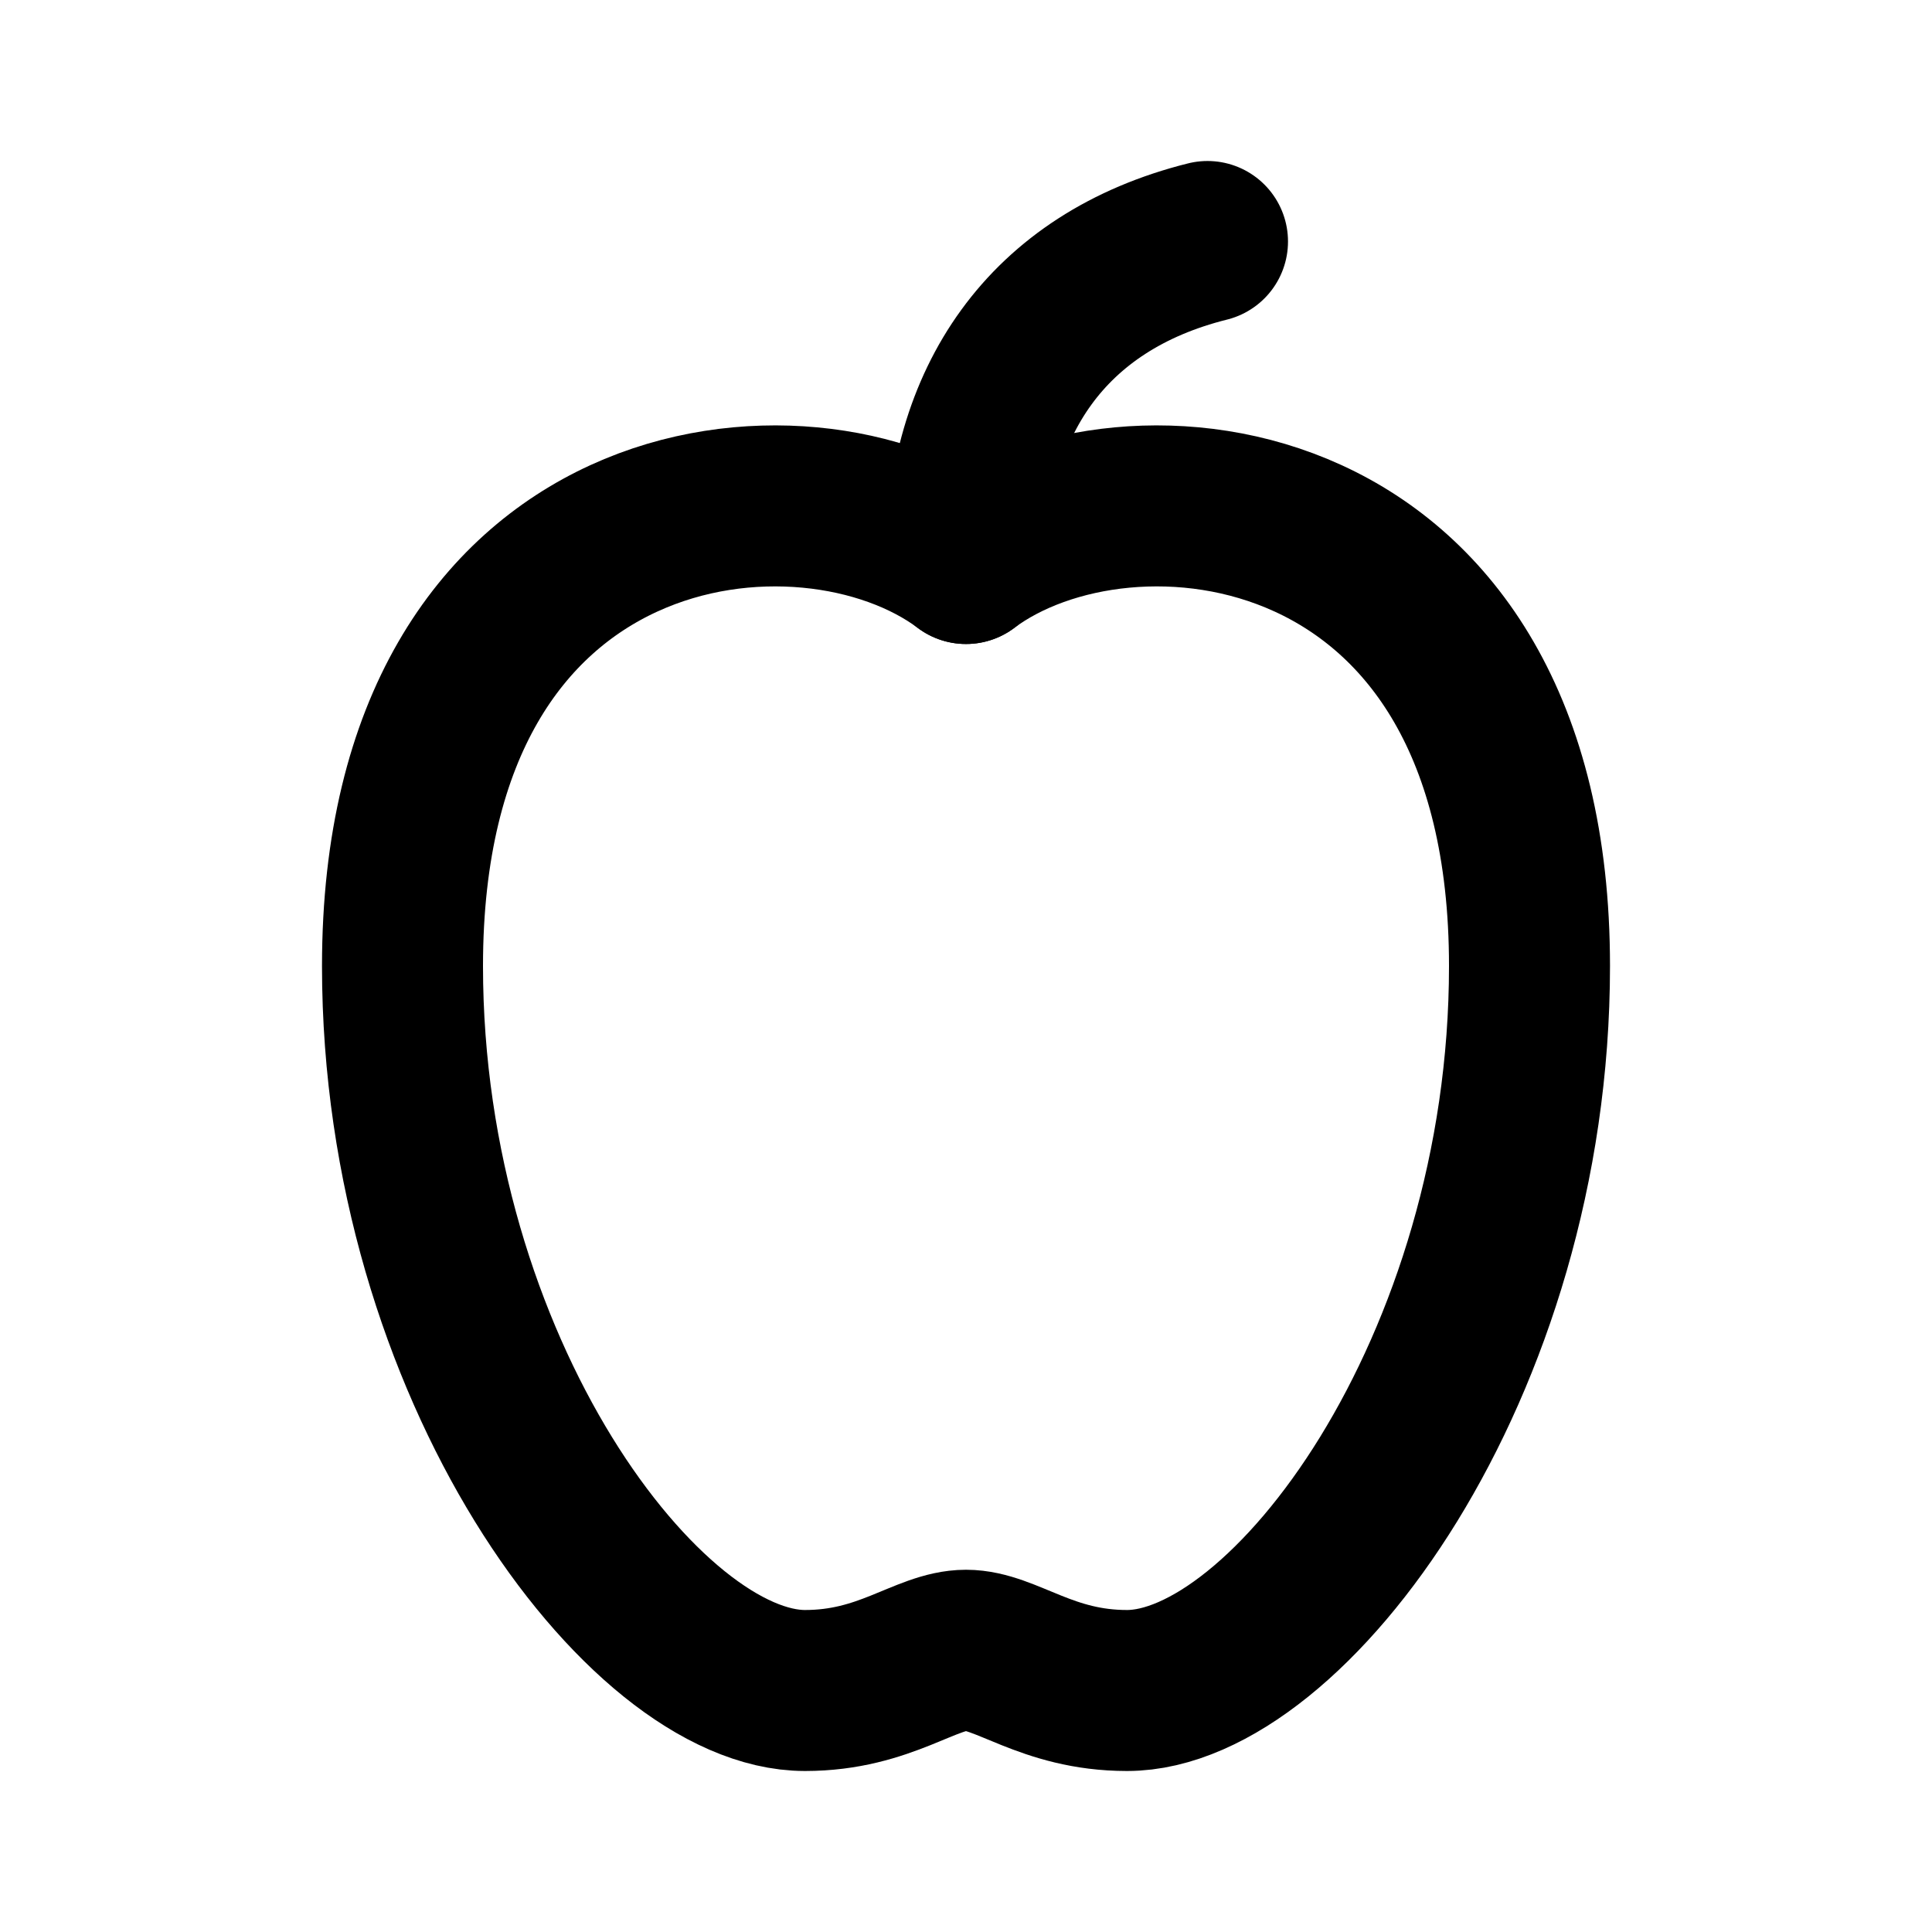
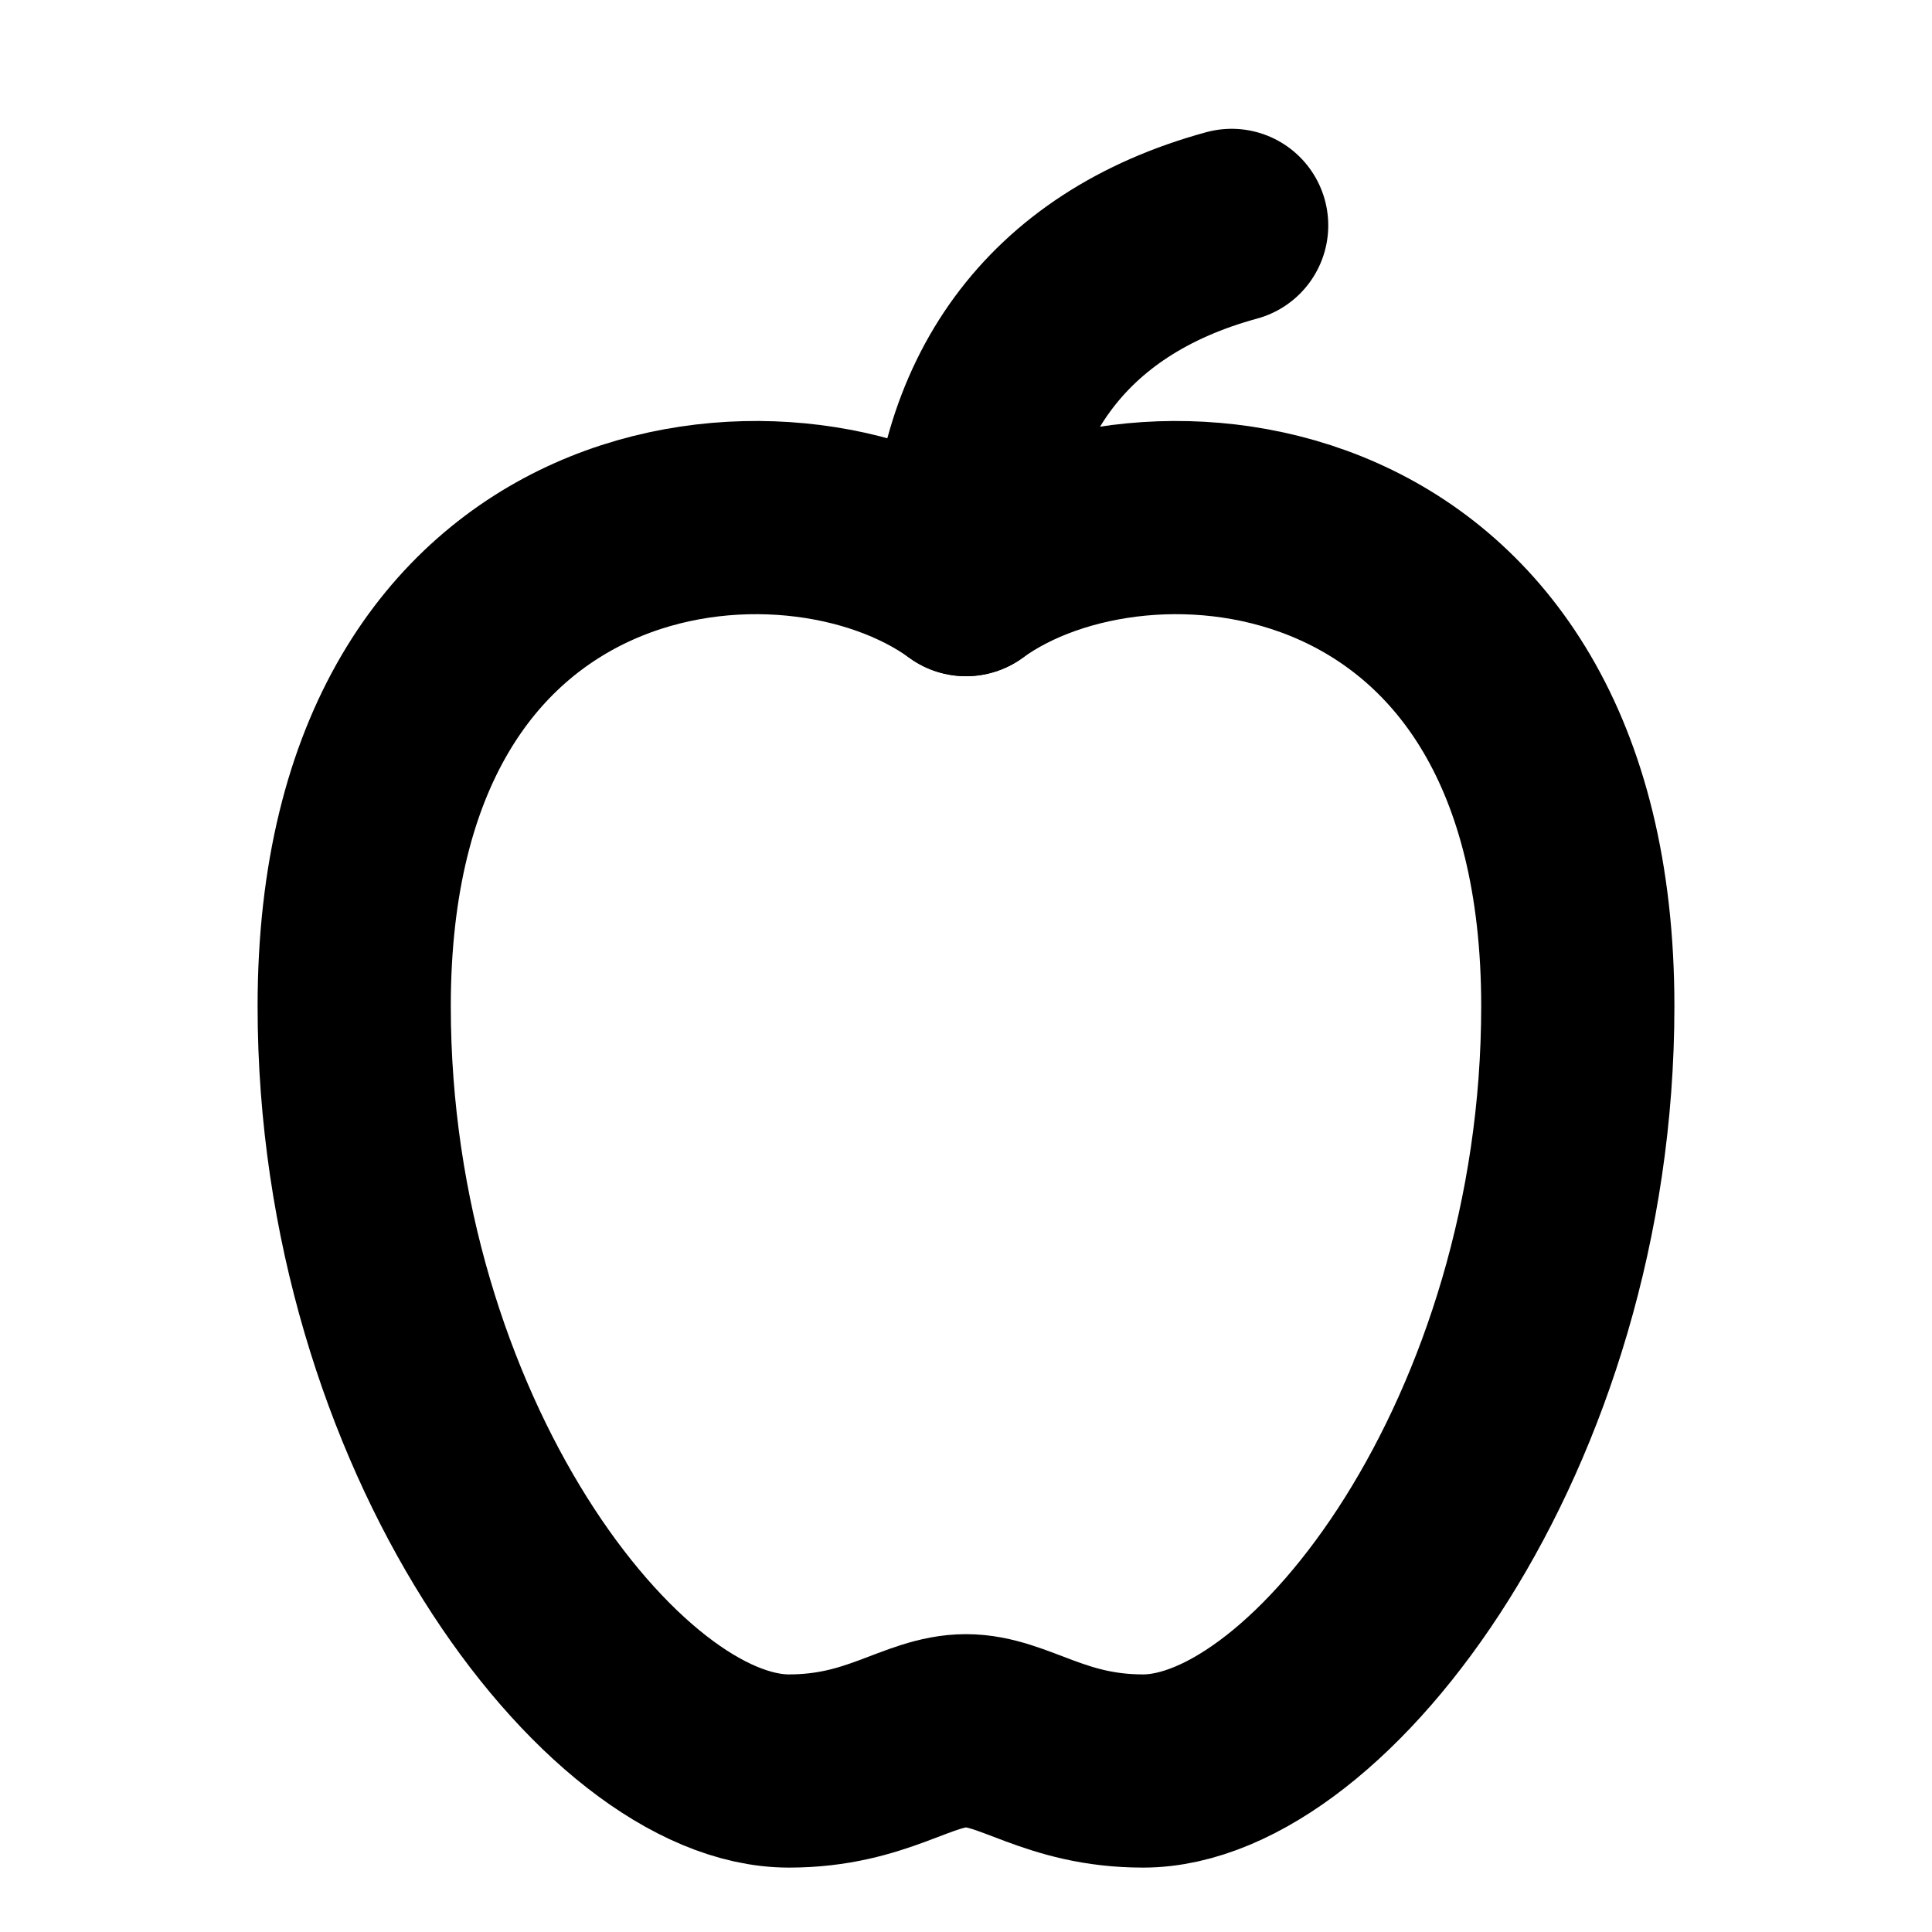
- <svg xmlns="http://www.w3.org/2000/svg" viewBox="0 0 24 24" fill="none" stroke="currentColor" stroke-width="2" stroke-linecap="round" stroke-linejoin="round">
-   <path d="M12 7c-2-1.5-7-1-7 5 0 5 3 9 5 9 1 0 1.5-.5 2-.5s1 .5 2 .5c2 0 5-4 5-9 0-6-5-6.5-7-5z" />
-   <path d="M12 7c0-2 1-3.5 3-4" />
+ <svg xmlns="http://www.w3.org/2000/svg" viewBox="0 0 24 24" fill="none" stroke="currentColor" stroke-width="2.4" stroke-linecap="round" stroke-linejoin="round">
+   <path d="M12 7.2c-2.2-1.6-7.6-1.1-7.6 5.3 0 5.3 3.2 9.5 5.4 9.5 1.1 0 1.6-.5 2.2-.5s1.1.5 2.2.5c2.2 0 5.4-4.2 5.4-9.5 0-6.4-5.4-6.9-7.6-5.3z" />
+   <path d="M12 7.2c0-2.2 1.1-3.8 3.3-4.4" />
</svg>
